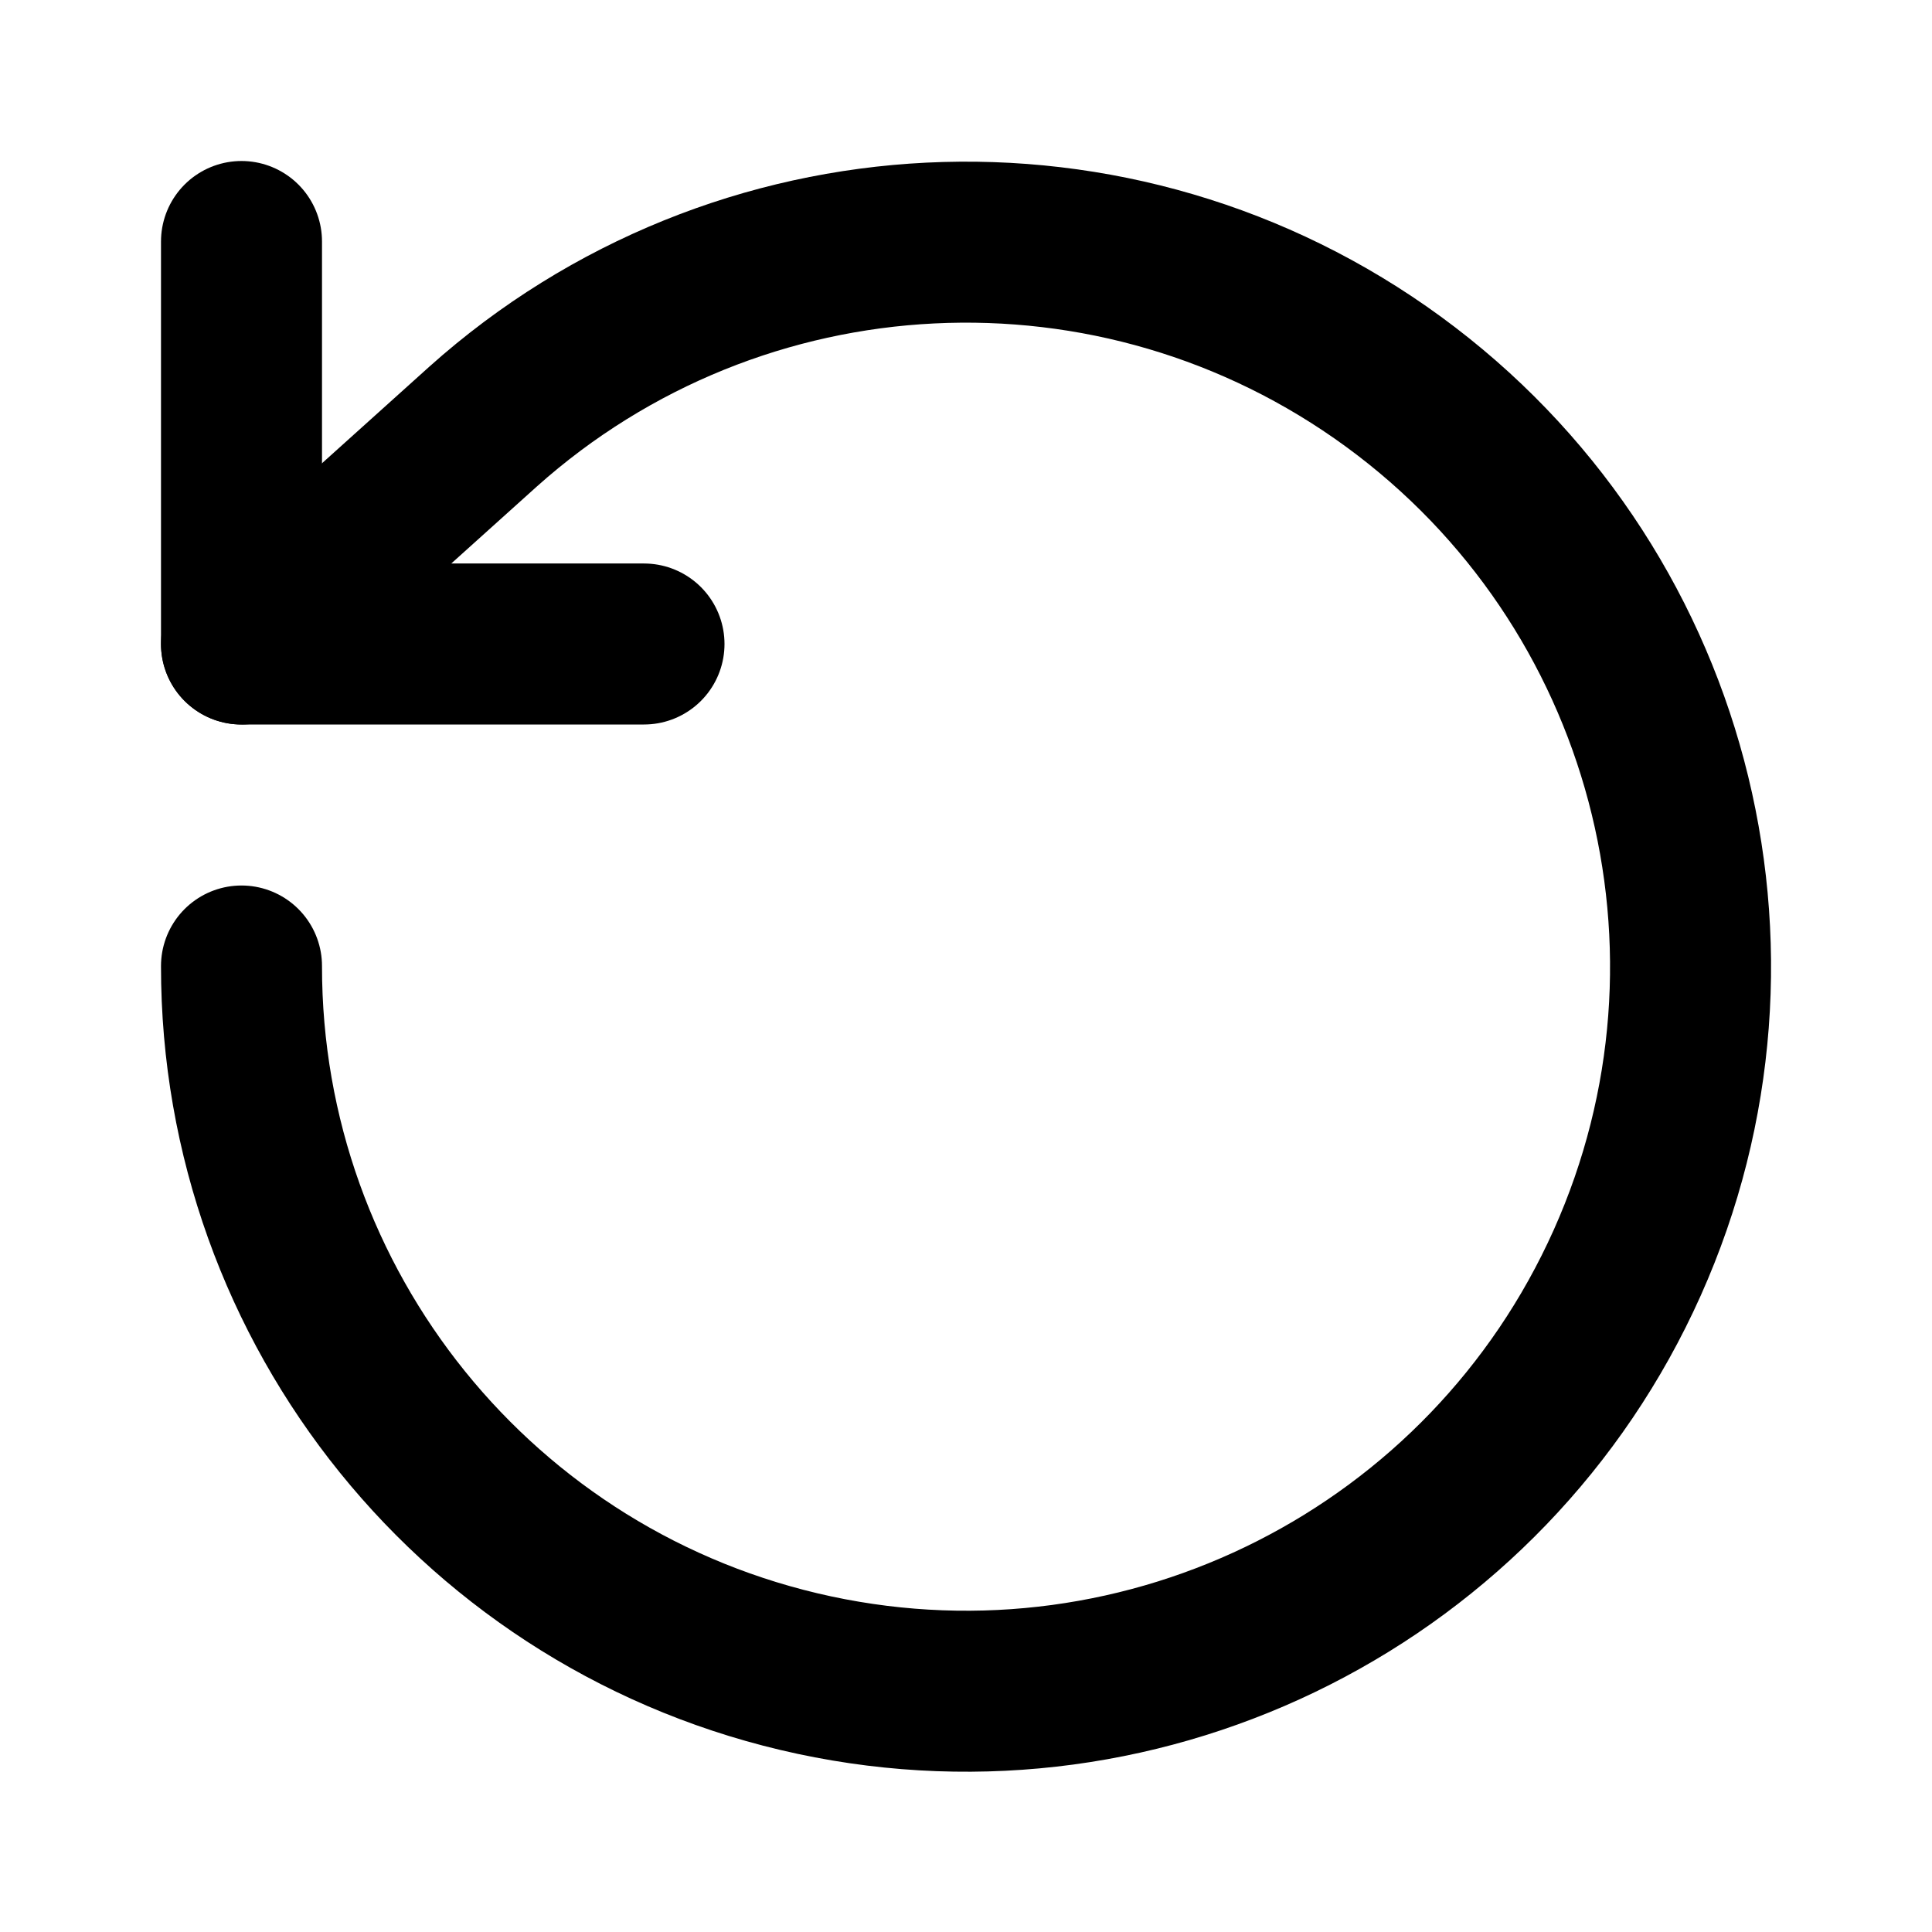
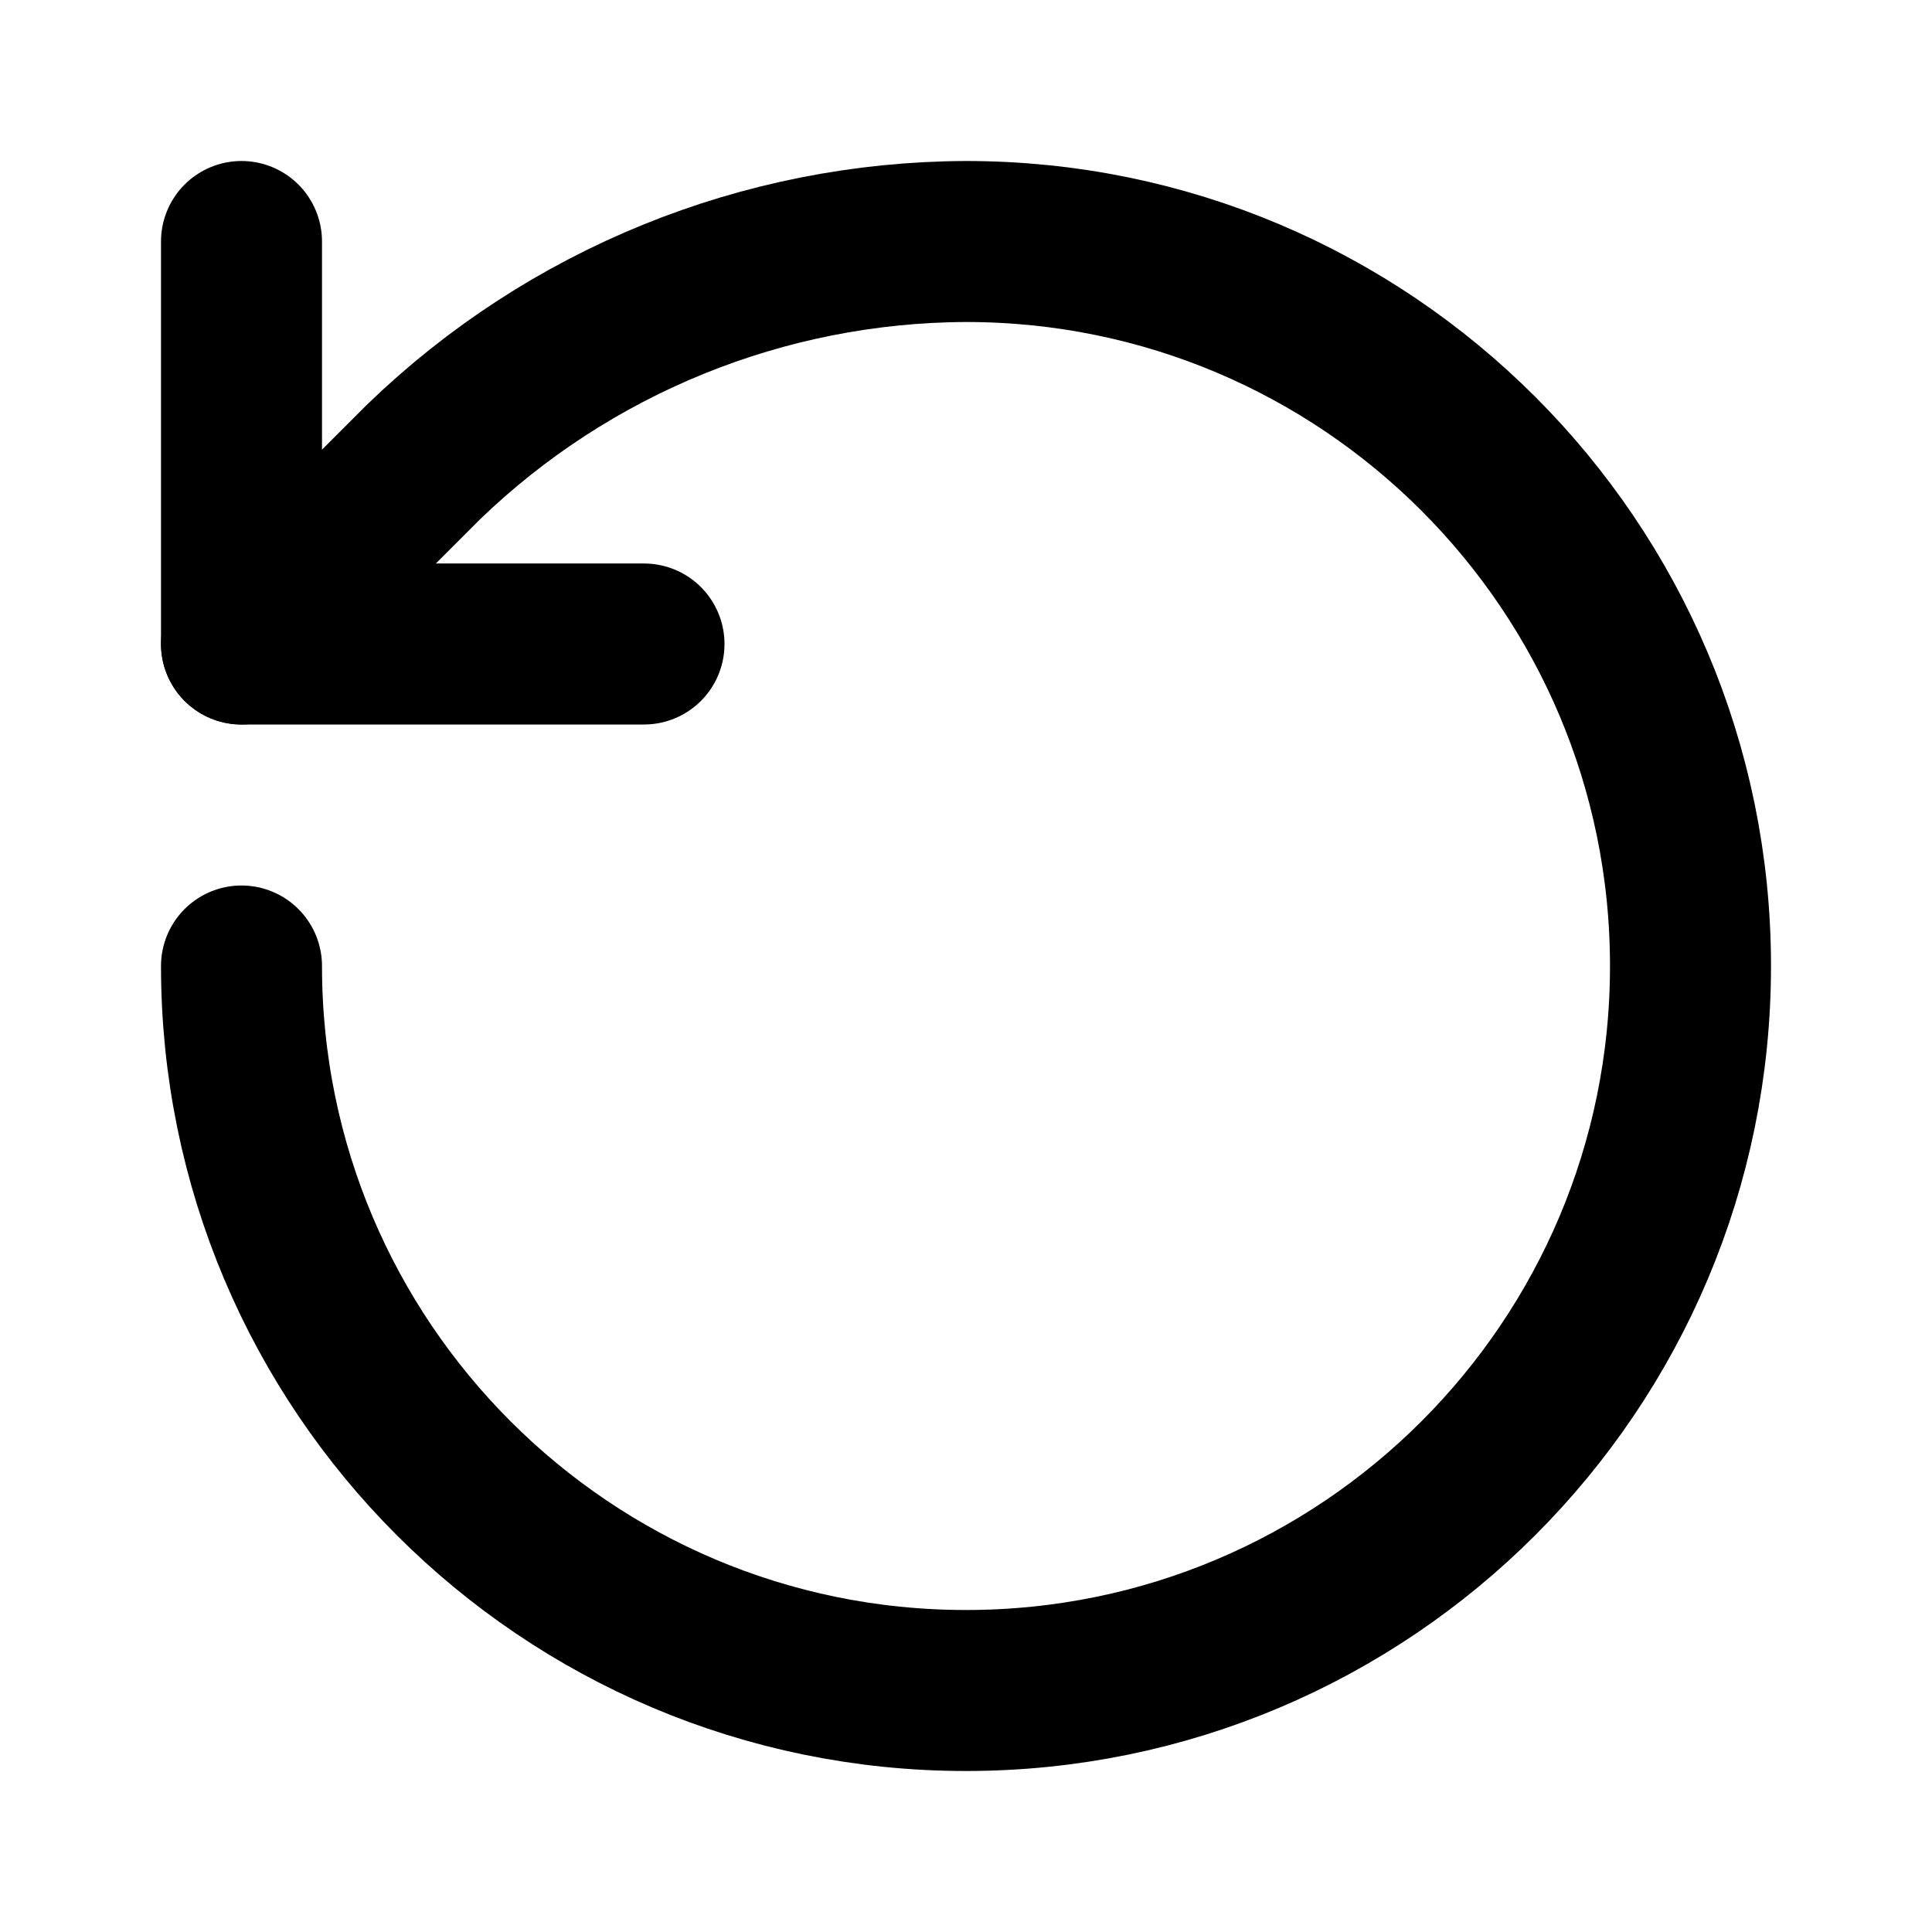
<svg xmlns="http://www.w3.org/2000/svg" width="24" height="24" viewBox="0 0 24 24" fill="none" stroke="black" stroke-width="2" stroke-linecap="round" stroke-linejoin="round">
-   <path d="M3 12a9 9 0 1 0 3-6.7L3 8" />
+   <path d="M3 12a9 9 0 1 0 9-9 9.75 9.75 0 0 0-6.74 2.74L3 8" />
  <path d="M3 3v5h5" />
</svg>
